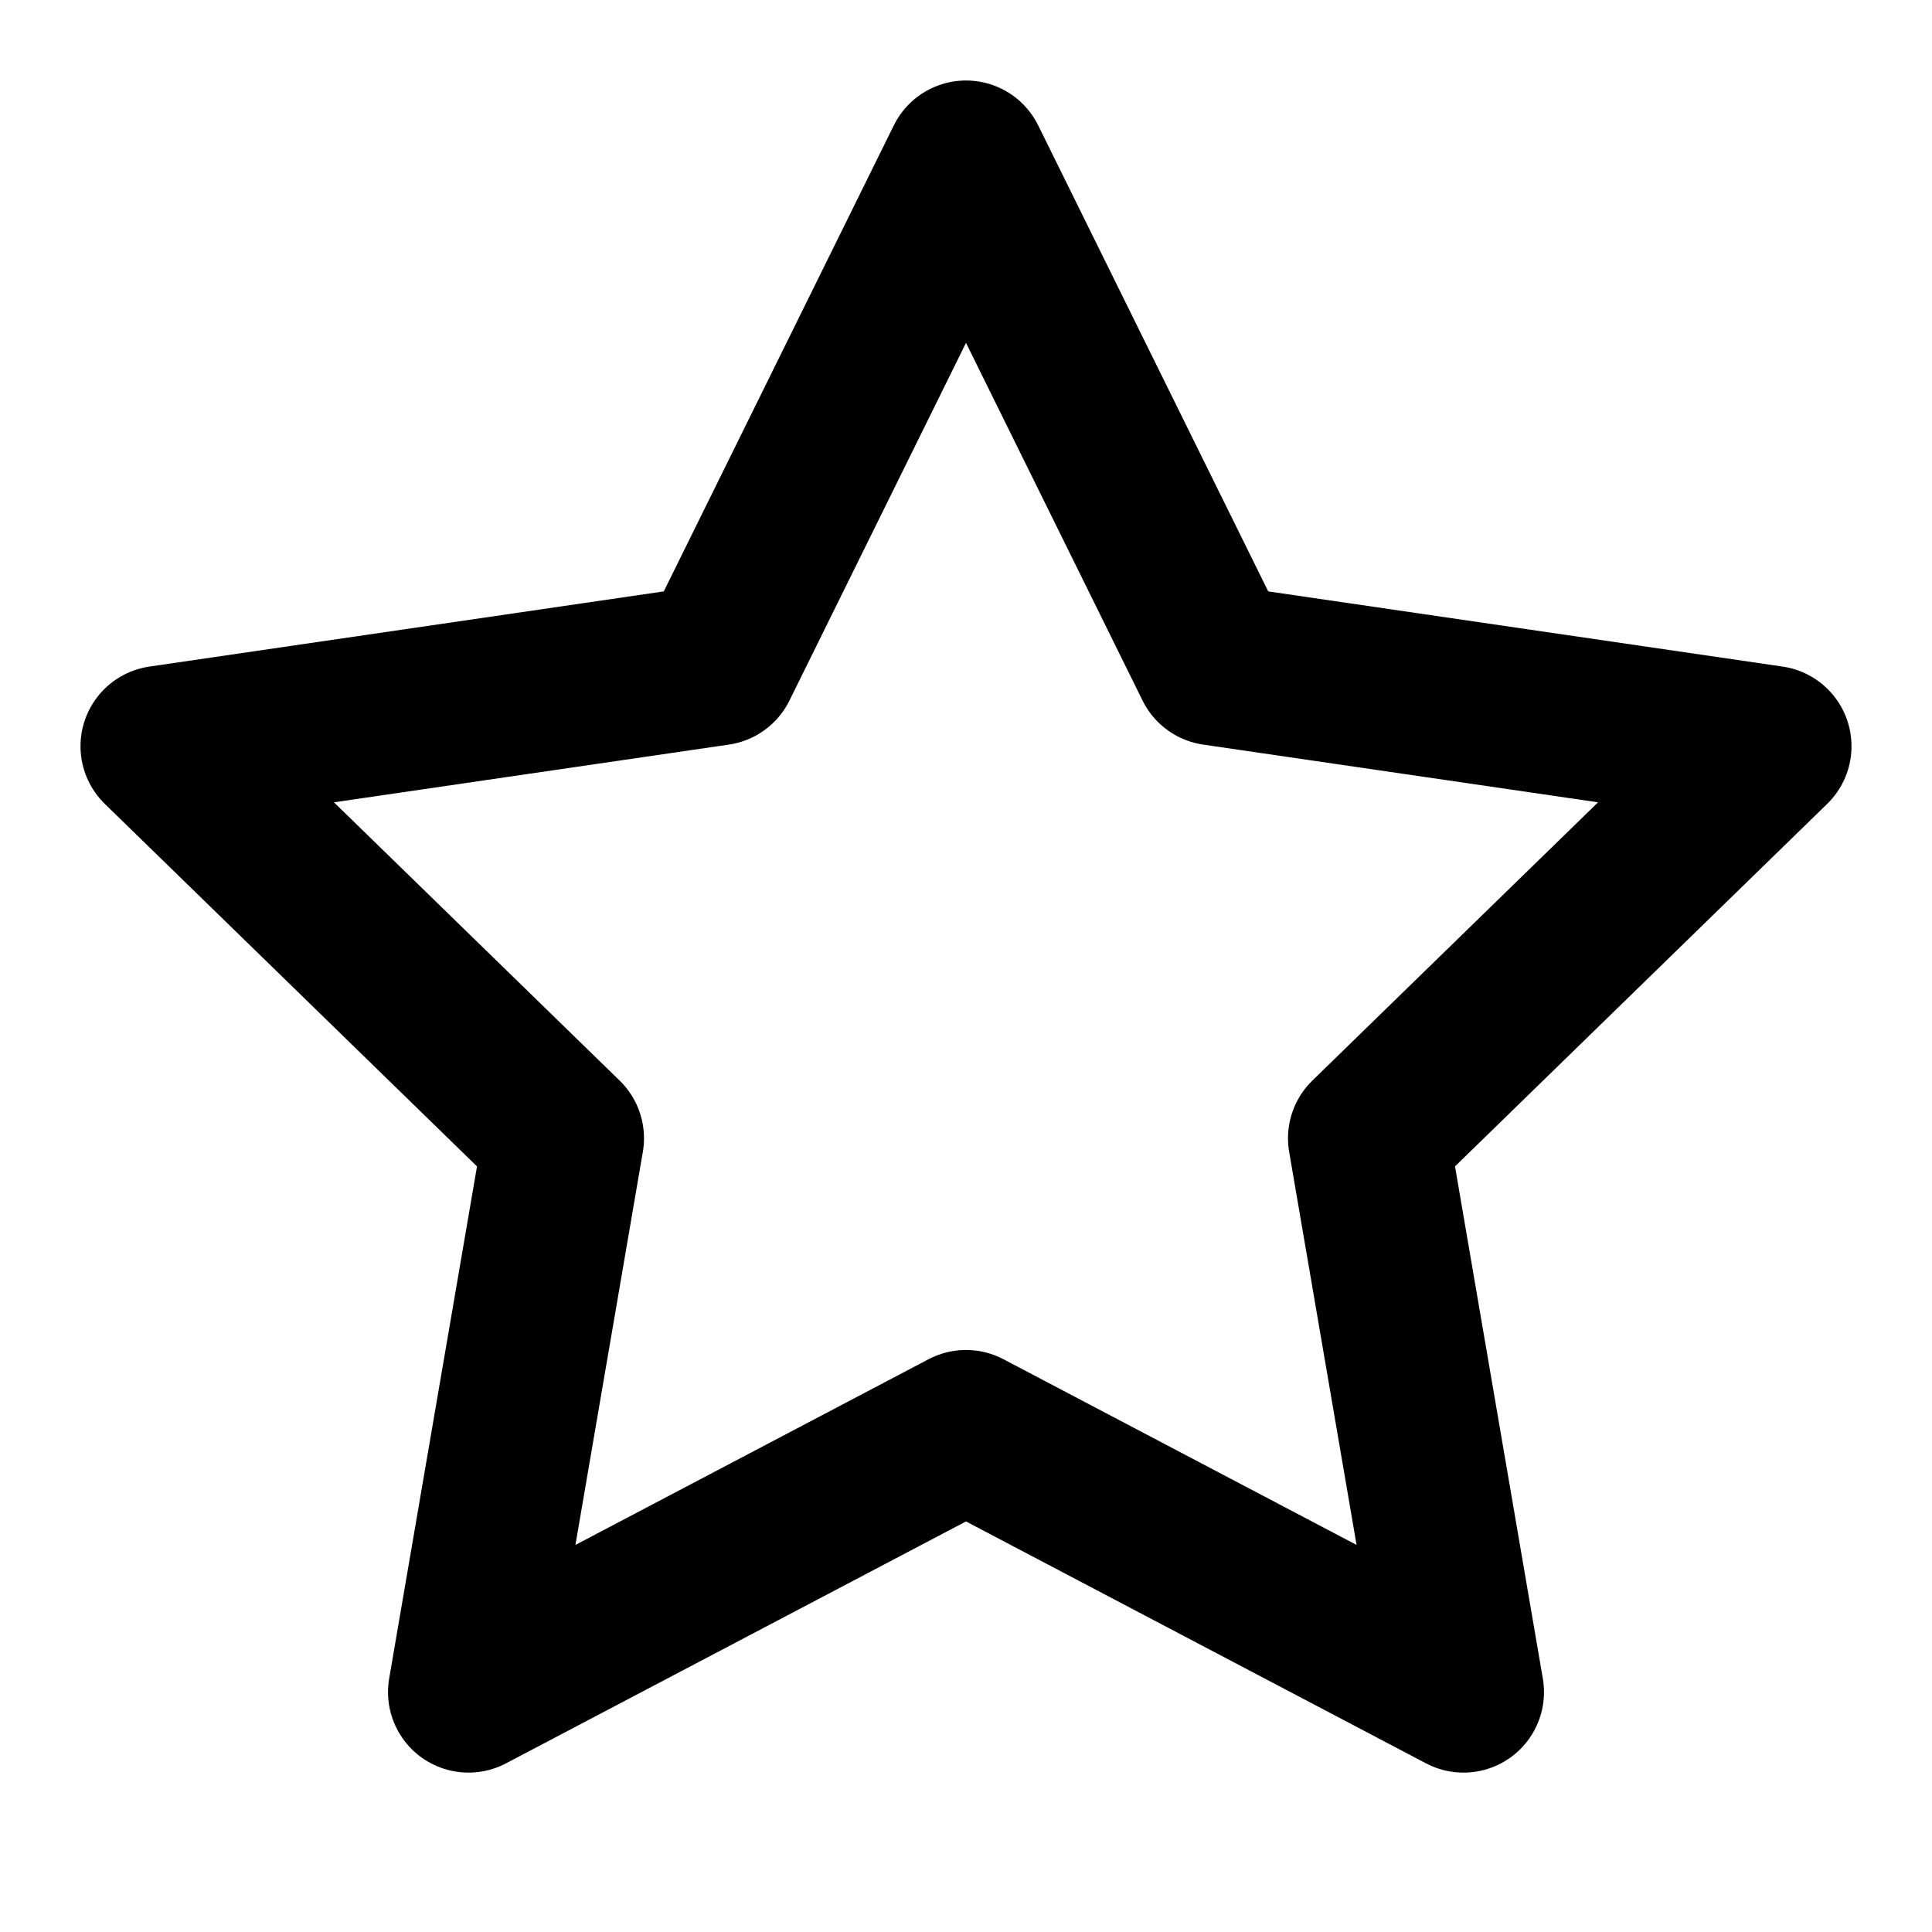
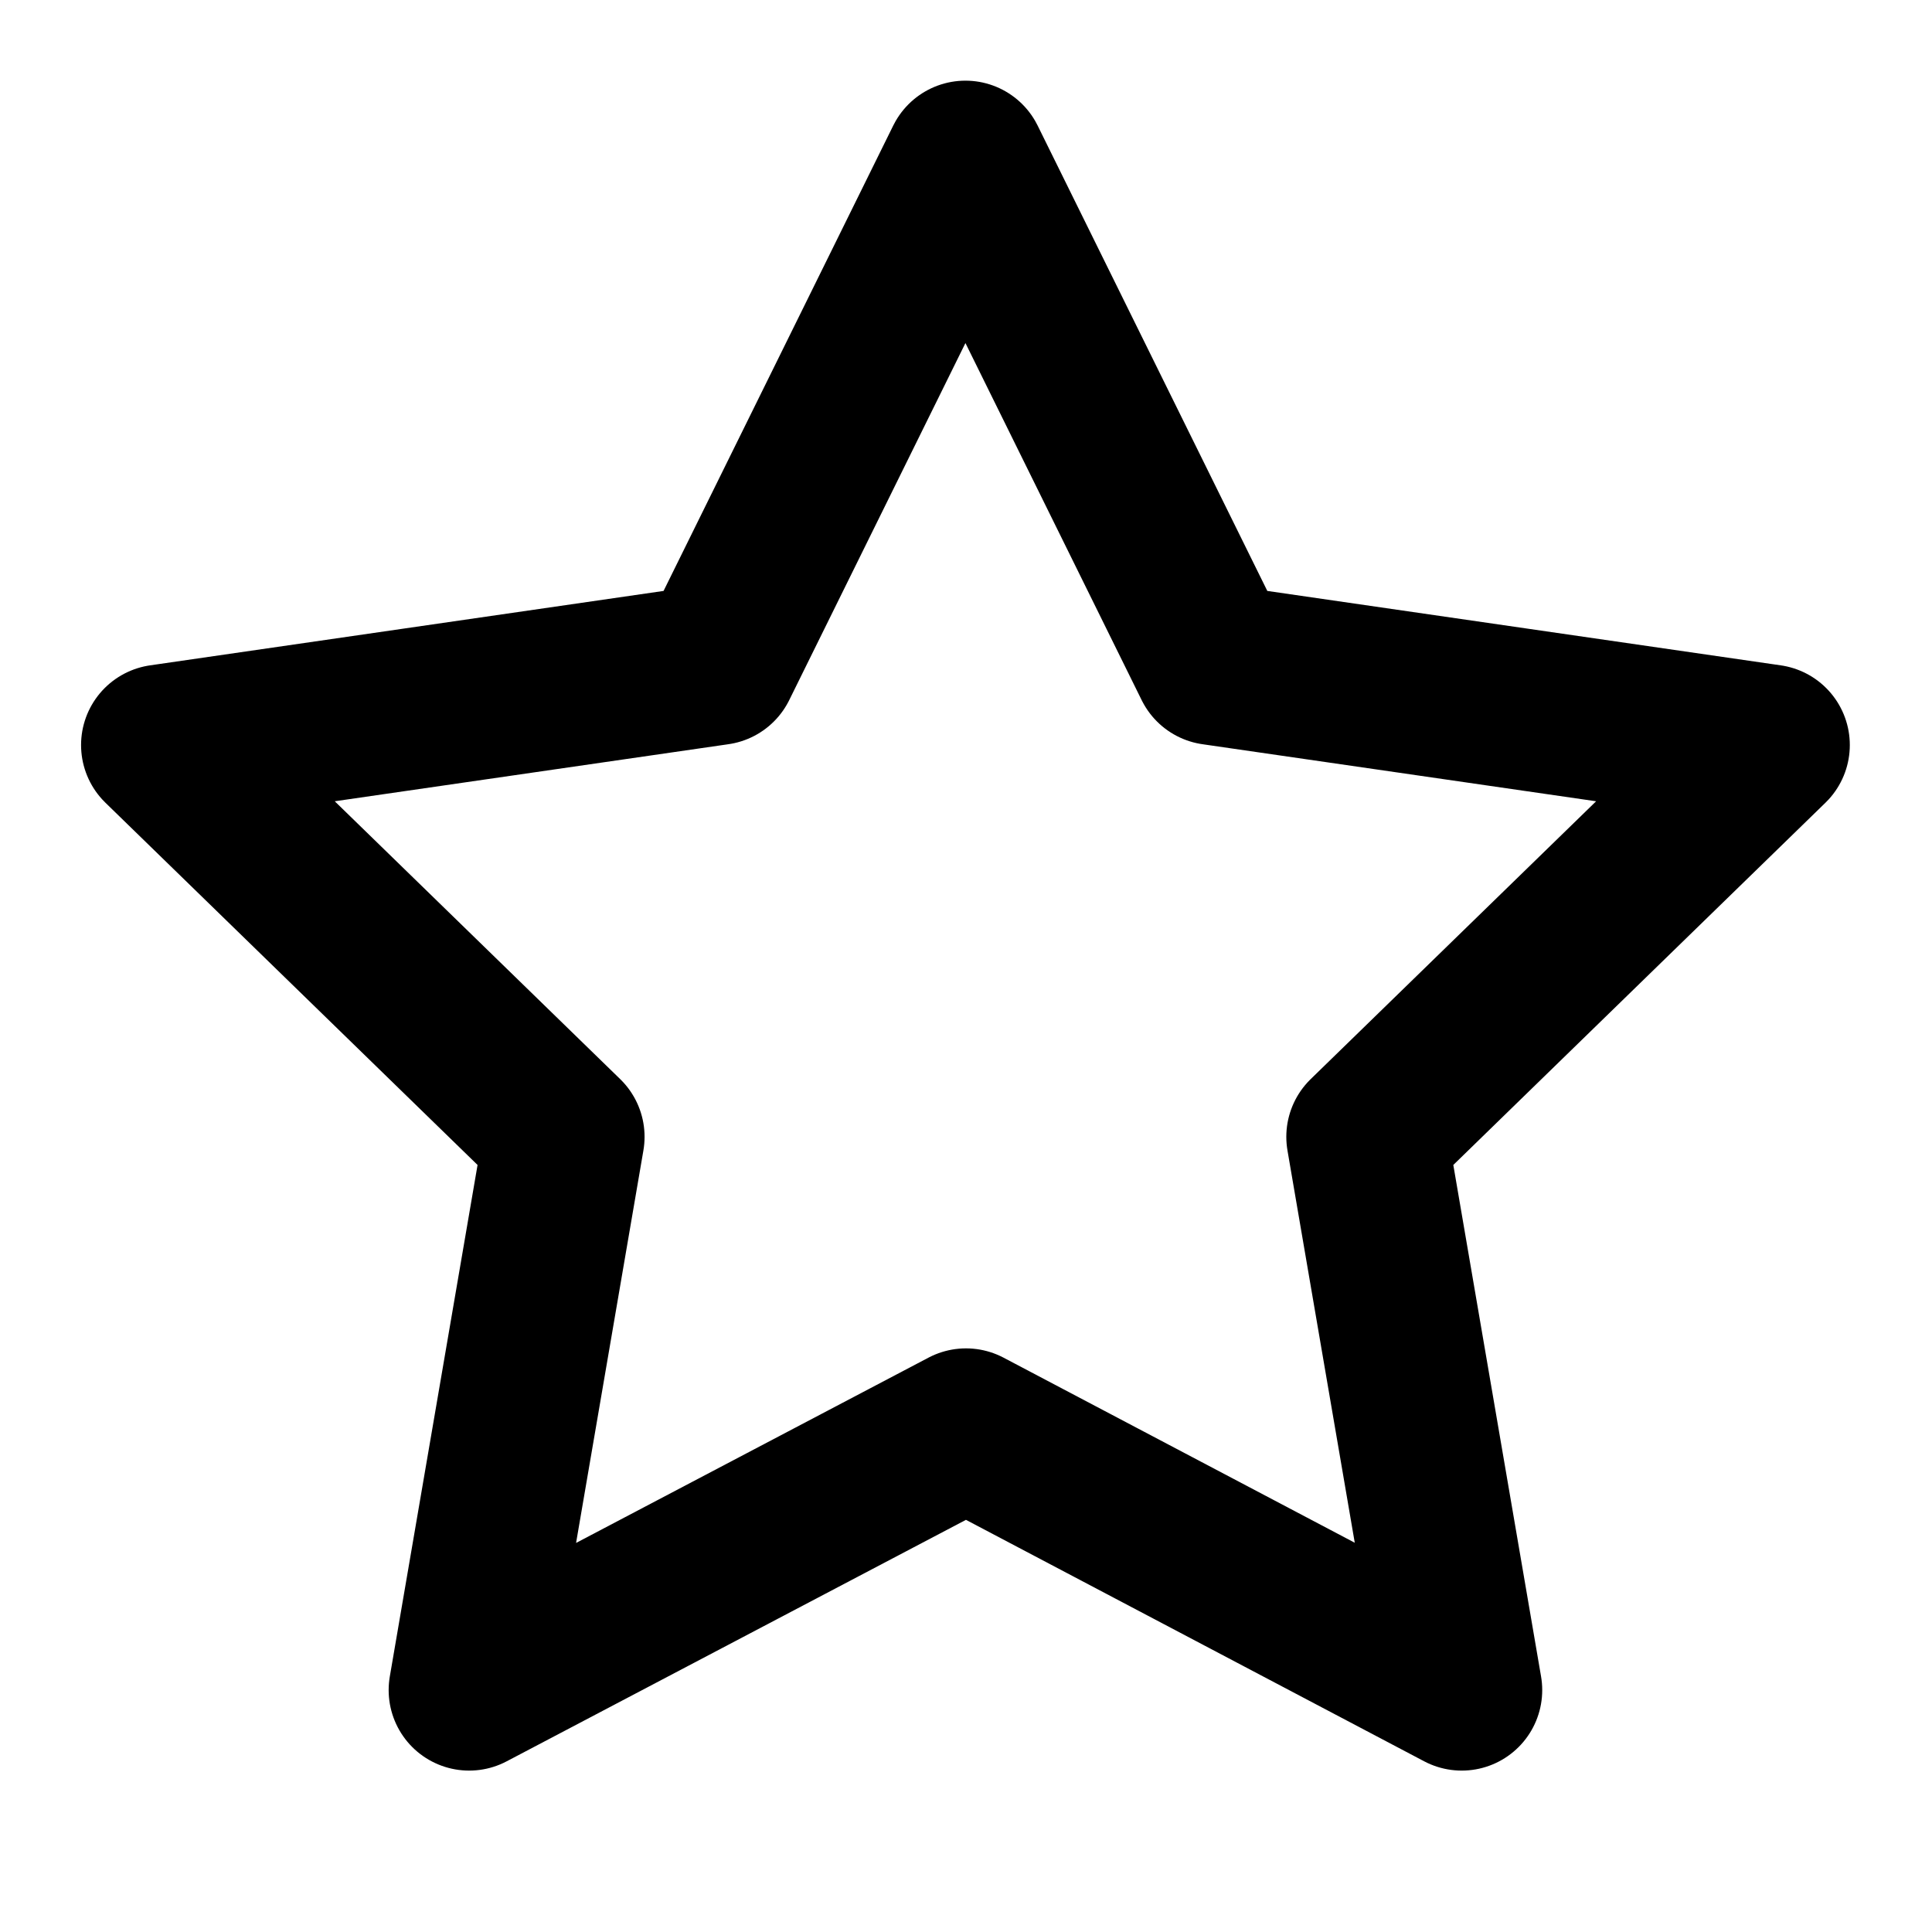
- <svg xmlns="http://www.w3.org/2000/svg" width="24" height="24" viewBox="0 0 24 24" fill="none" stroke="currentColor" stroke-width="2" stroke-linecap="round" stroke-linejoin="round" class="feather feather-star">
-   <polygon points="12 2 15.09 8.26 22 9.27 17 14.14 18.18 21.02 12 17.77 5.82 21.02 7 14.14 2 9.27 8.91 8.26 12 2" />
+ <svg xmlns="http://www.w3.org/2000/svg" width="24" height="24" viewBox="0 0 24 24" fill="none" stroke="currentColor" stroke-width="2" stroke-linecap="round" stroke-linejoin="round">
+   <path stroke="none" d="M0 0h24v24H0z" fill="none" />
+   <path d="M12 17.75l-6.172 3.245l1.179 -6.873l-5 -4.867l6.9 -1l3.086 -6.253l3.086 6.253l6.9 1l-5 4.867l1.179 6.873z" />
</svg>
